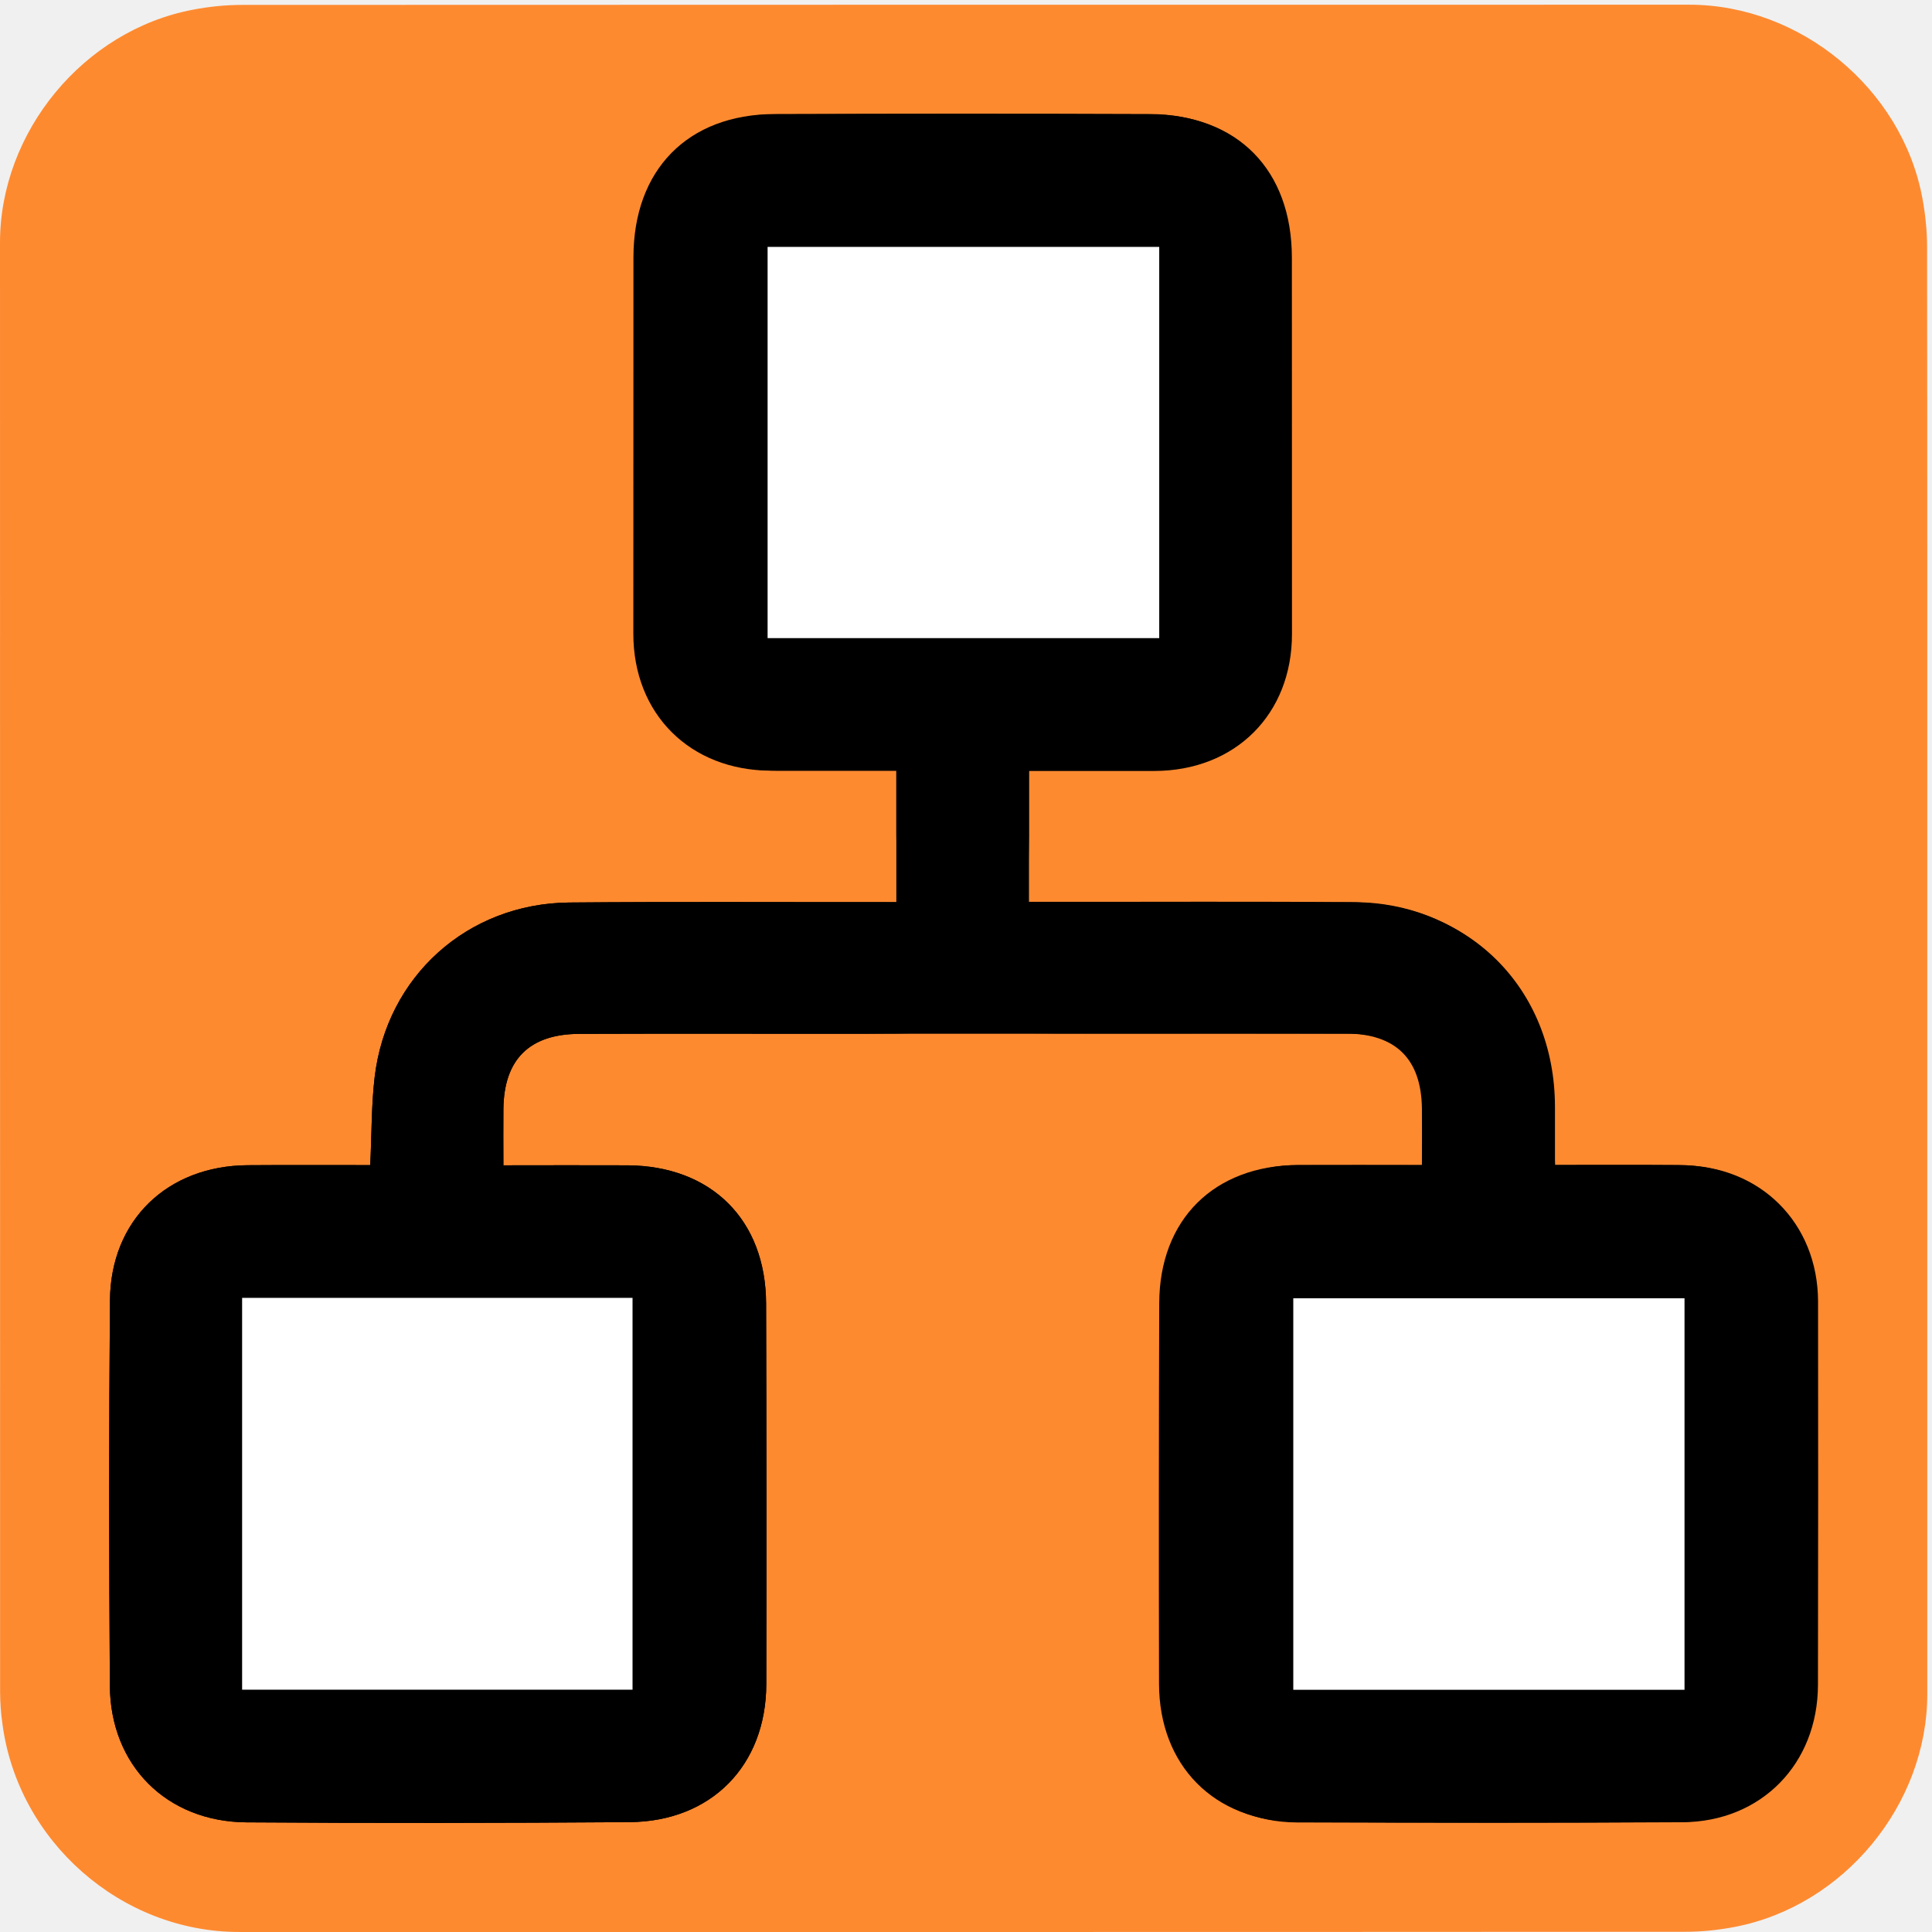
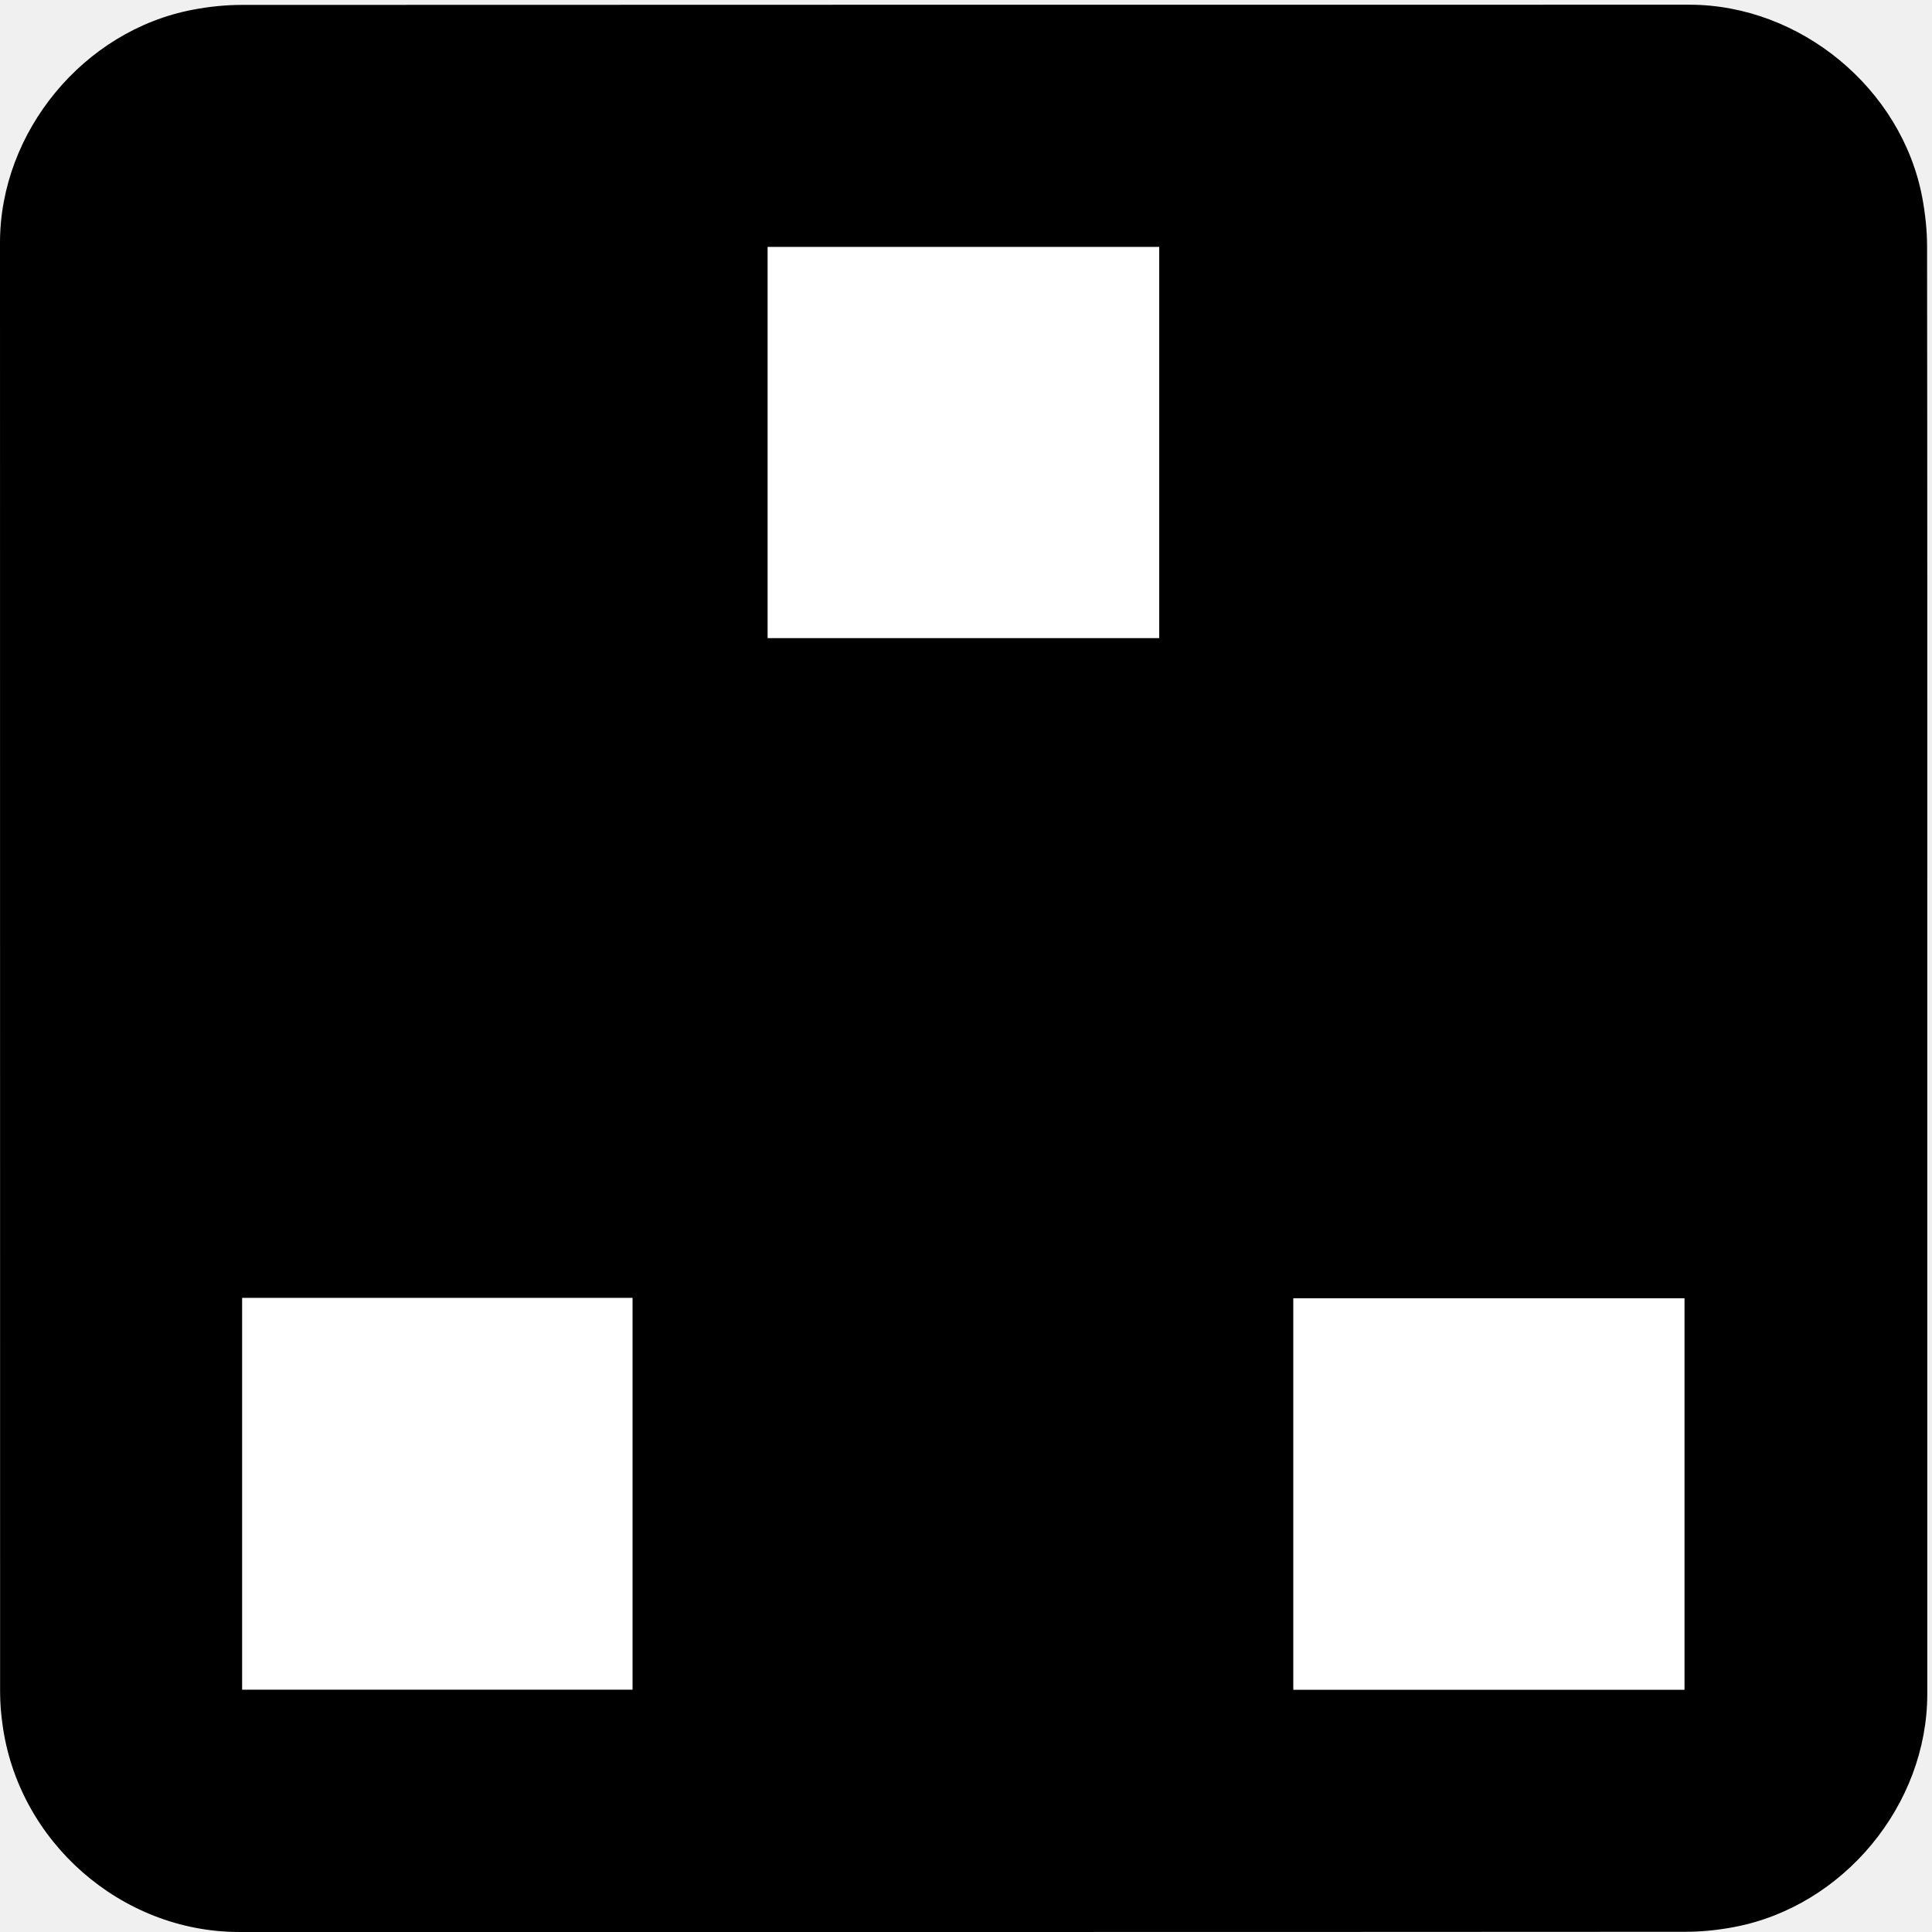
<svg xmlns="http://www.w3.org/2000/svg" id="dependencies" viewBox="0 0 769 769" width="500" height="500" shape-rendering="geometricPrecision" text-rendering="geometricPrecision">
  <style>
    @keyframes pair1_f_o{0%,14.286%,28.571%,to{fill-opacity:1}42.857%,57.143%,71.429%,85.714%{fill-opacity:0}}@keyframes pair2_f_o{0%,71.429%,85.714%,to{fill-opacity:1}14.286%,28.571%,42.857%,57.143%{fill-opacity:0}}@keyframes pair3_f_o{0%,42.857%,57.143%{fill-opacity:1}14.286%,28.571%,71.429%,85.714%,to{fill-opacity:0}}@keyframes box1_f_o{0%,14.286%,28.571%,42.857%,57.143%,to{fill-opacity:1}71.429%,85.714%{fill-opacity:0}}@keyframes box2_f_o{0%,14.286%,28.571%,71.429%,85.714%,to{fill-opacity:1}42.857%,57.143%{fill-opacity:0}}@keyframes box3_f_o{0%,42.857%,57.143%,71.429%,85.714%,to{fill-opacity:1}14.286%,28.571%{fill-opacity:0}}#pair1{animation:pair1_f_o 3500ms linear infinite normal forwards}#pair2{animation:pair2_f_o 3500ms linear infinite normal forwards}#pair3{animation:pair3_f_o 3500ms linear infinite normal forwards}#box1{animation:box1_f_o 3500ms linear infinite normal forwards}#box2{animation:box2_f_o 3500ms linear infinite normal forwards}#box3{animation:box3_f_o 3500ms linear infinite normal forwards}
  </style>
  <g id="background" transform="matrix(4 0 0 4 -799.48 -2292.726)">
-     <path id="square" d="M391.65 669.56v72.19c0 11.03-8.32 21.11-19.18 23.18-1.61.31-3.27.48-4.9.48-47.97.03-95.93.02-143.9.02-11.76 0-22.02-9.02-23.56-20.72a23.27 23.27 0 01-.23-3.12c-.01-48.09-.01-96.18-.01-144.26 0-11.03 8.32-21.12 19.18-23.18 1.61-.31 3.27-.48 4.9-.48 48.01-.02 96.02-.02 144.02-.02 11.03 0 21.13 8.33 23.18 19.18.3 1.61.48 3.27.48 4.9.03 23.95.02 47.89.02 71.83z" fill="#FE8A30" stroke="none" stroke-width="1" />
+     <path id="square" d="M391.65 669.56v72.19c0 11.03-8.32 21.11-19.18 23.18-1.61.31-3.27.48-4.9.48-47.97.03-95.93.02-143.9.02-11.76 0-22.02-9.02-23.56-20.72a23.27 23.27 0 01-.23-3.12c-.01-48.09-.01-96.18-.01-144.26 0-11.03 8.32-21.12 19.18-23.18 1.61-.31 3.27-.48 4.9-.48 48.01-.02 96.02-.02 144.02-.02 11.03 0 21.13 8.33 23.18 19.18.3 1.61.48 3.27.48 4.9.03 23.95.02 47.89.02 71.83z" fill="##E42B29" stroke="none" stroke-width="1" />
  </g>
  <g id="dependencies_top" transform="matrix(4 0 0 4 -799.509 -2292.686)">
    <g id="dependencies_group" stroke="none" stroke-width="1">
      <path id="pair1" d="M354.62 689.08c-.15-3.17-.11-5.99-.44-8.76-1.19-10.03-9.23-17.27-19.35-17.37-10.13-.09-20.26-.03-30.4-.04h-2.16v-13.08c4.03 0 7.98.01 11.92 0 8.58-.02 14.06-5.38 14.1-13.95.05-12.47.05-24.94.02-37.41-.02-8.35-5.58-13.92-13.95-13.95-12.47-.05-24.94-.04-37.41 0-8.65.03-14.04 5.56-14.04 14.27 0 12.47-.01 24.94-.01 37.42-.01 8 5.63 13.63 13.69 13.65 4.04.01 8.09 0 12.48 0v6.33l.166 10.906c.799 8.746 1.644 8.914 18.634 8.914 8.65 0 17.3-.02 25.95.01 4.96.02 7.49 2.54 7.55 7.46.02 1.77 0 3.55 0 5.62-4.32 0-8.35-.02-12.37 0-8.33.06-13.74 5.43-13.77 13.75-.04 12.63-.05 25.25-.02 37.88.02 8.11 5.48 13.67 13.62 13.73 12.7.09 25.41.11 38.11.02 7.94-.06 13.54-5.66 13.59-13.59.09-12.78.1-25.57-.01-38.35-.06-7.97-5.7-13.39-13.69-13.45-4-.03-8.04-.01-12.21-.01z" fill="#000" />
      <path id="pair2" d="M236.72 689.11c.15-3.17.11-5.99.44-8.76 1.19-10.03 9.23-17.27 19.35-17.37 10.13-.09 20.26-.03 30.4-.04h2.16v-13.08c-4.03 0-7.98.01-11.92 0-8.58-.02-14.06-5.38-14.1-13.95-.05-12.47-.05-24.94-.02-37.41.02-8.35 5.58-13.92 13.95-13.95 12.47-.05 24.94-.04 37.41 0 8.65.03 14.04 5.56 14.04 14.27 0 12.47.01 24.94.01 37.42.01 8-5.63 13.63-13.69 13.65-4.04.01-8.09 0-12.48 0v6.33l-.166 10.906c-.799 8.746-1.644 8.914-18.634 8.914-8.65 0-17.3-.02-25.95.01-4.96.02-7.49 2.54-7.55 7.46-.02 1.77 0 3.55 0 5.62 4.32 0 8.35-.02 12.37 0 8.33.06 13.74 5.43 13.77 13.75.04 12.63.05 25.25.02 37.88-.02 8.11-5.48 13.67-13.62 13.73-12.7.09-25.41.11-38.11.02-7.94-.06-13.54-5.66-13.59-13.59-.09-12.78-.1-25.57.01-38.35.06-7.97 5.7-13.39 13.69-13.45 4-.03 8.04-.01 12.21-.01z" fill="#000" />
      <path id="pair3" d="M236.72 689.11c.15-3.17.11-5.99.44-8.76 1.19-10.03 9.23-17.27 19.35-17.37 10.13-.09 20.26-.03 30.4-.04l8.76.015 9.37.015c9.66 0 19.33.02 28.99-.02 11.91-.05 20.57 8.51 20.58 20.37v5.81h12.58c7.82.01 13.58 5.72 13.6 13.56.02 12.71.01 25.41-.01 38.12-.01 7.88-5.64 13.65-13.5 13.69-12.78.07-25.56.07-38.35.02-7.87-.03-13.56-5.8-13.57-13.62-.01-12.71-.01-25.41-.02-38.12 0-7.95 5.76-13.68 13.73-13.67 4.04.01 8.08 0 12.3 0 0-2.78.29-5.43-.07-7.99-.45-3.18-3.3-5.08-6.86-5.08-16.99-.01-33.98 0-50.97 0-8.65 0-17.3-.02-25.95.01-4.96.02-7.49 2.54-7.55 7.46-.02 1.77 0 3.55 0 5.62 4.32 0 8.35-.02 12.37 0 8.33.06 13.74 5.43 13.77 13.75.04 12.63.05 25.25.02 37.88-.02 8.11-5.48 13.67-13.62 13.73-12.7.09-25.41.11-38.11.02-7.94-.06-13.54-5.66-13.59-13.59-.09-12.78-.1-25.57.01-38.35.06-7.97 5.7-13.39 13.69-13.45 4-.03 8.04-.01 12.21-.01z" fill="#000" />
      <path id="box1" d="M367.5 741.32h-38.93v-38.96h38.93v38.96z" fill="#FFF" />
      <path id="box2" d="M315.23 597.74v38.93h-38.97v-38.93h38.97z" fill="#FFF" />
      <path id="box3" d="M223.97 741.31v-38.99h38.85v38.99h-38.85z" fill="#FFF" />
    </g>
  </g>
</svg>
